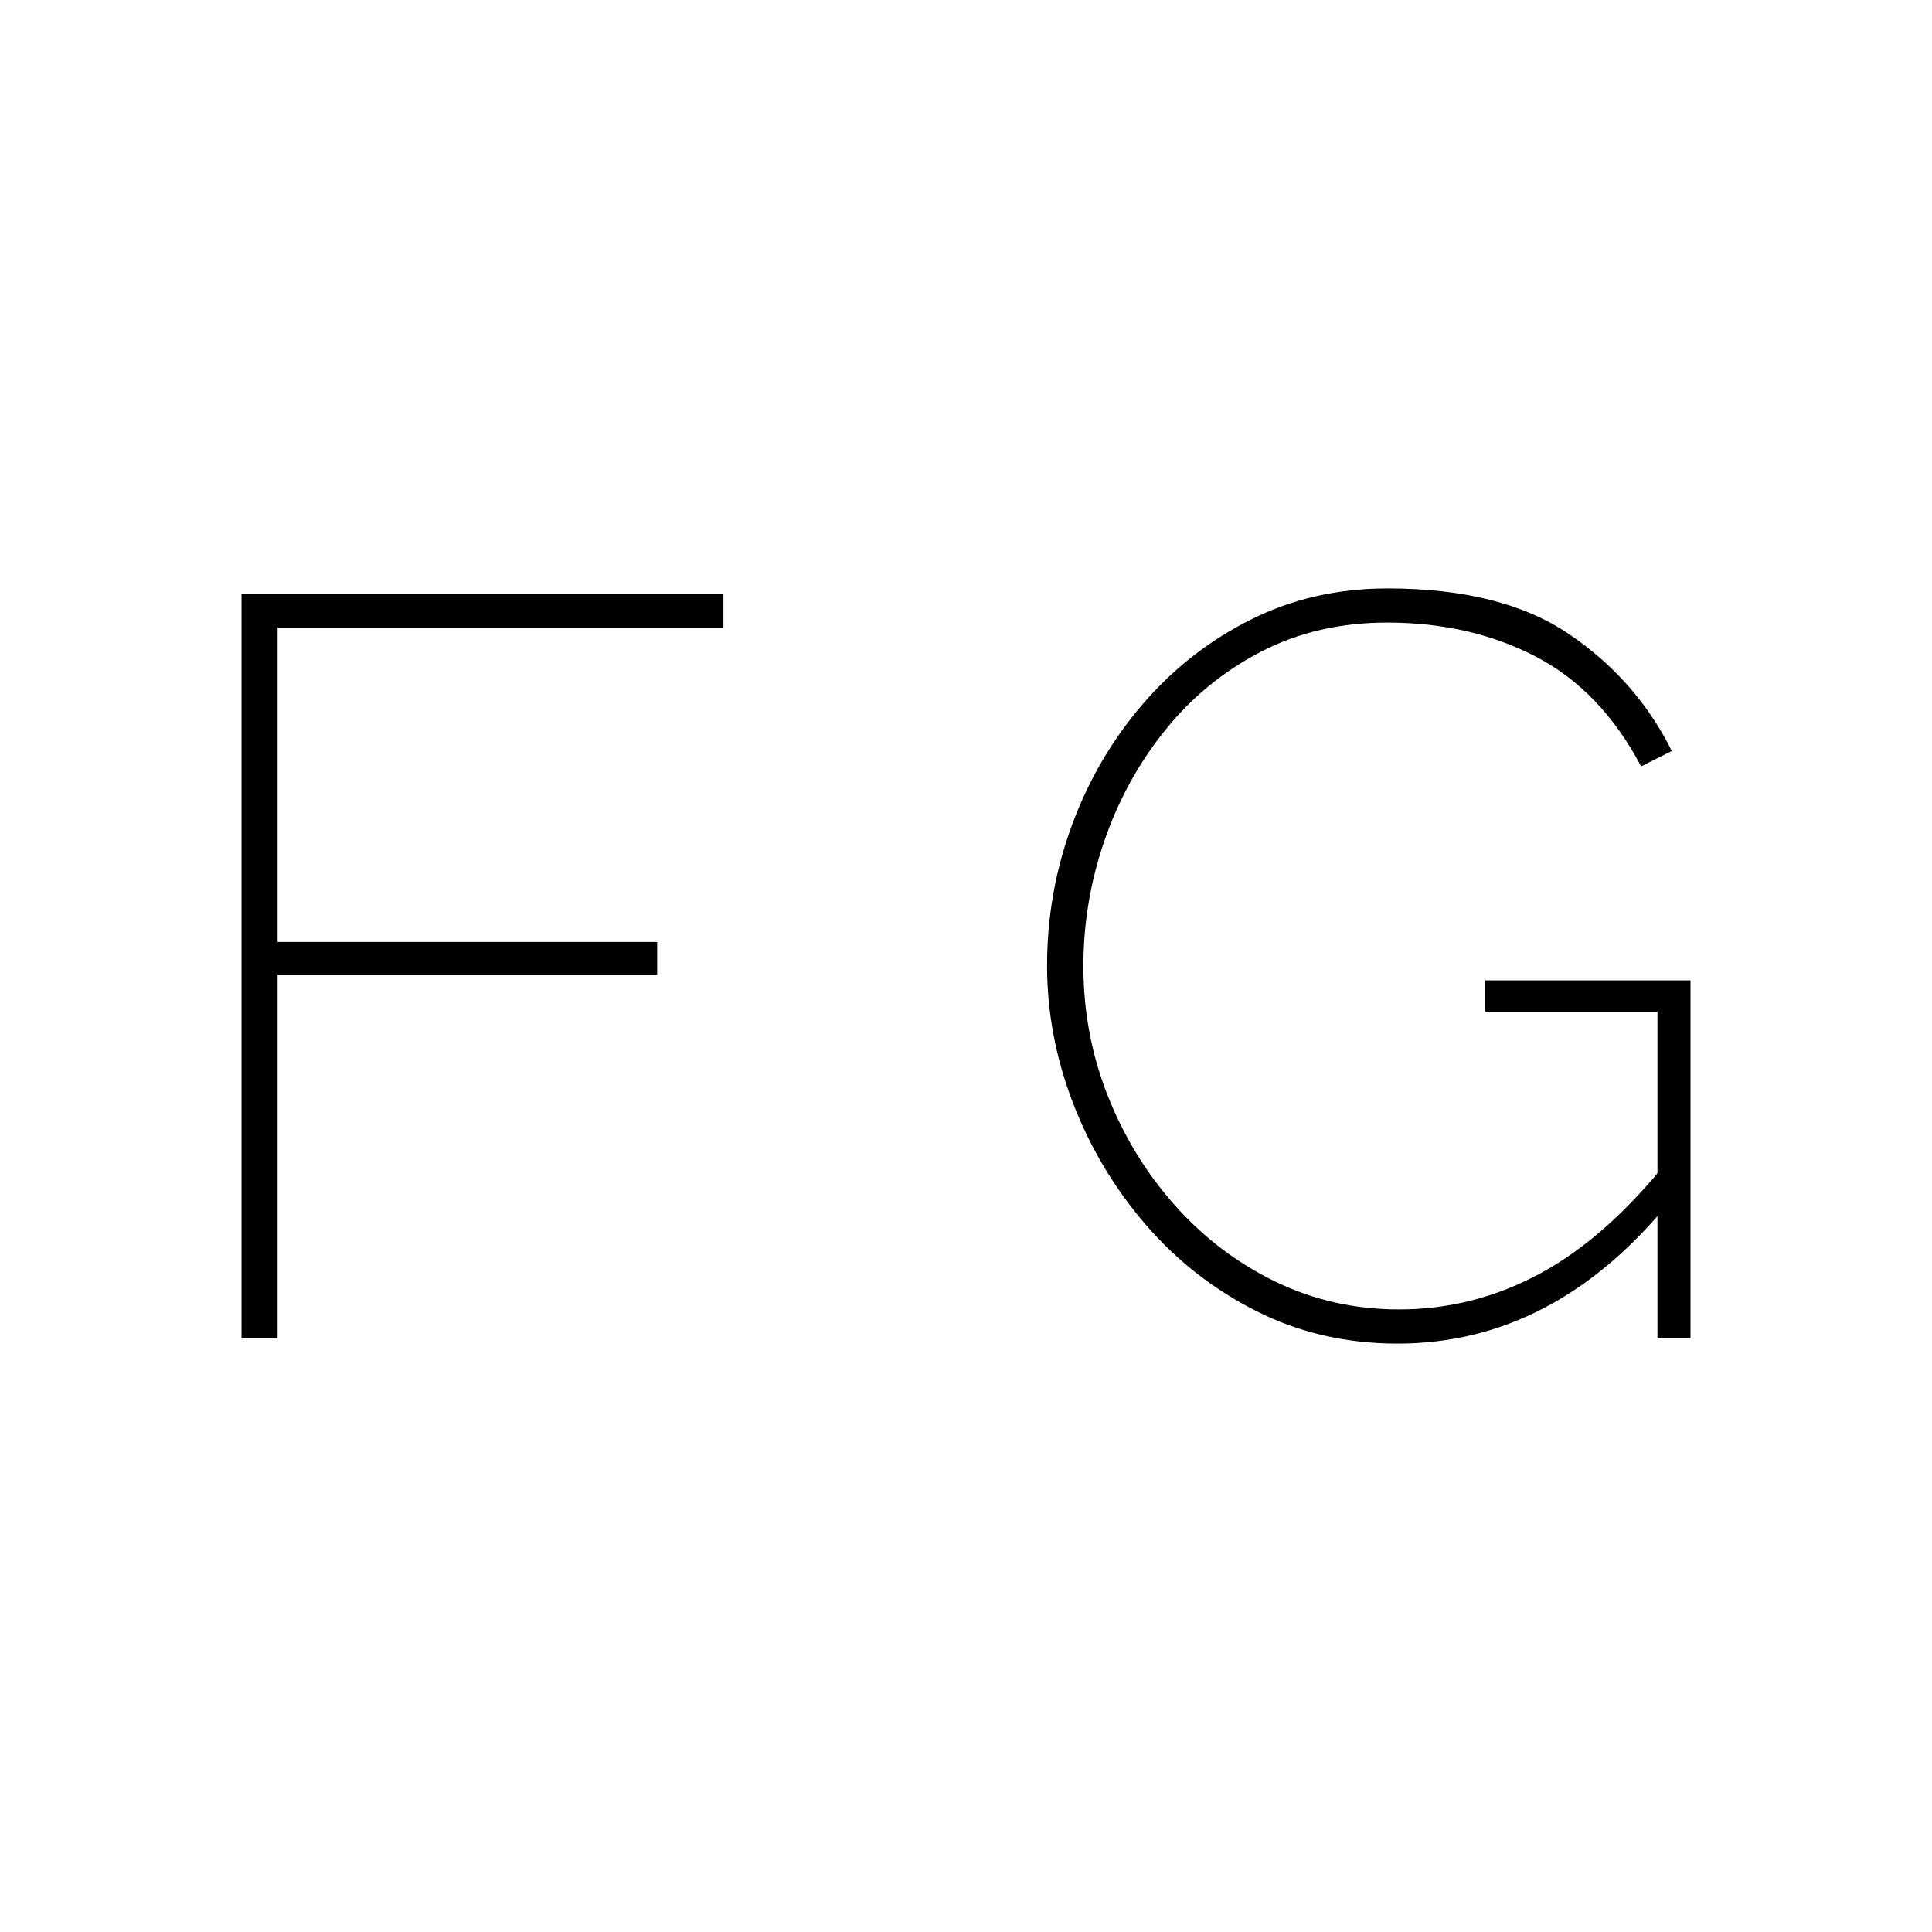
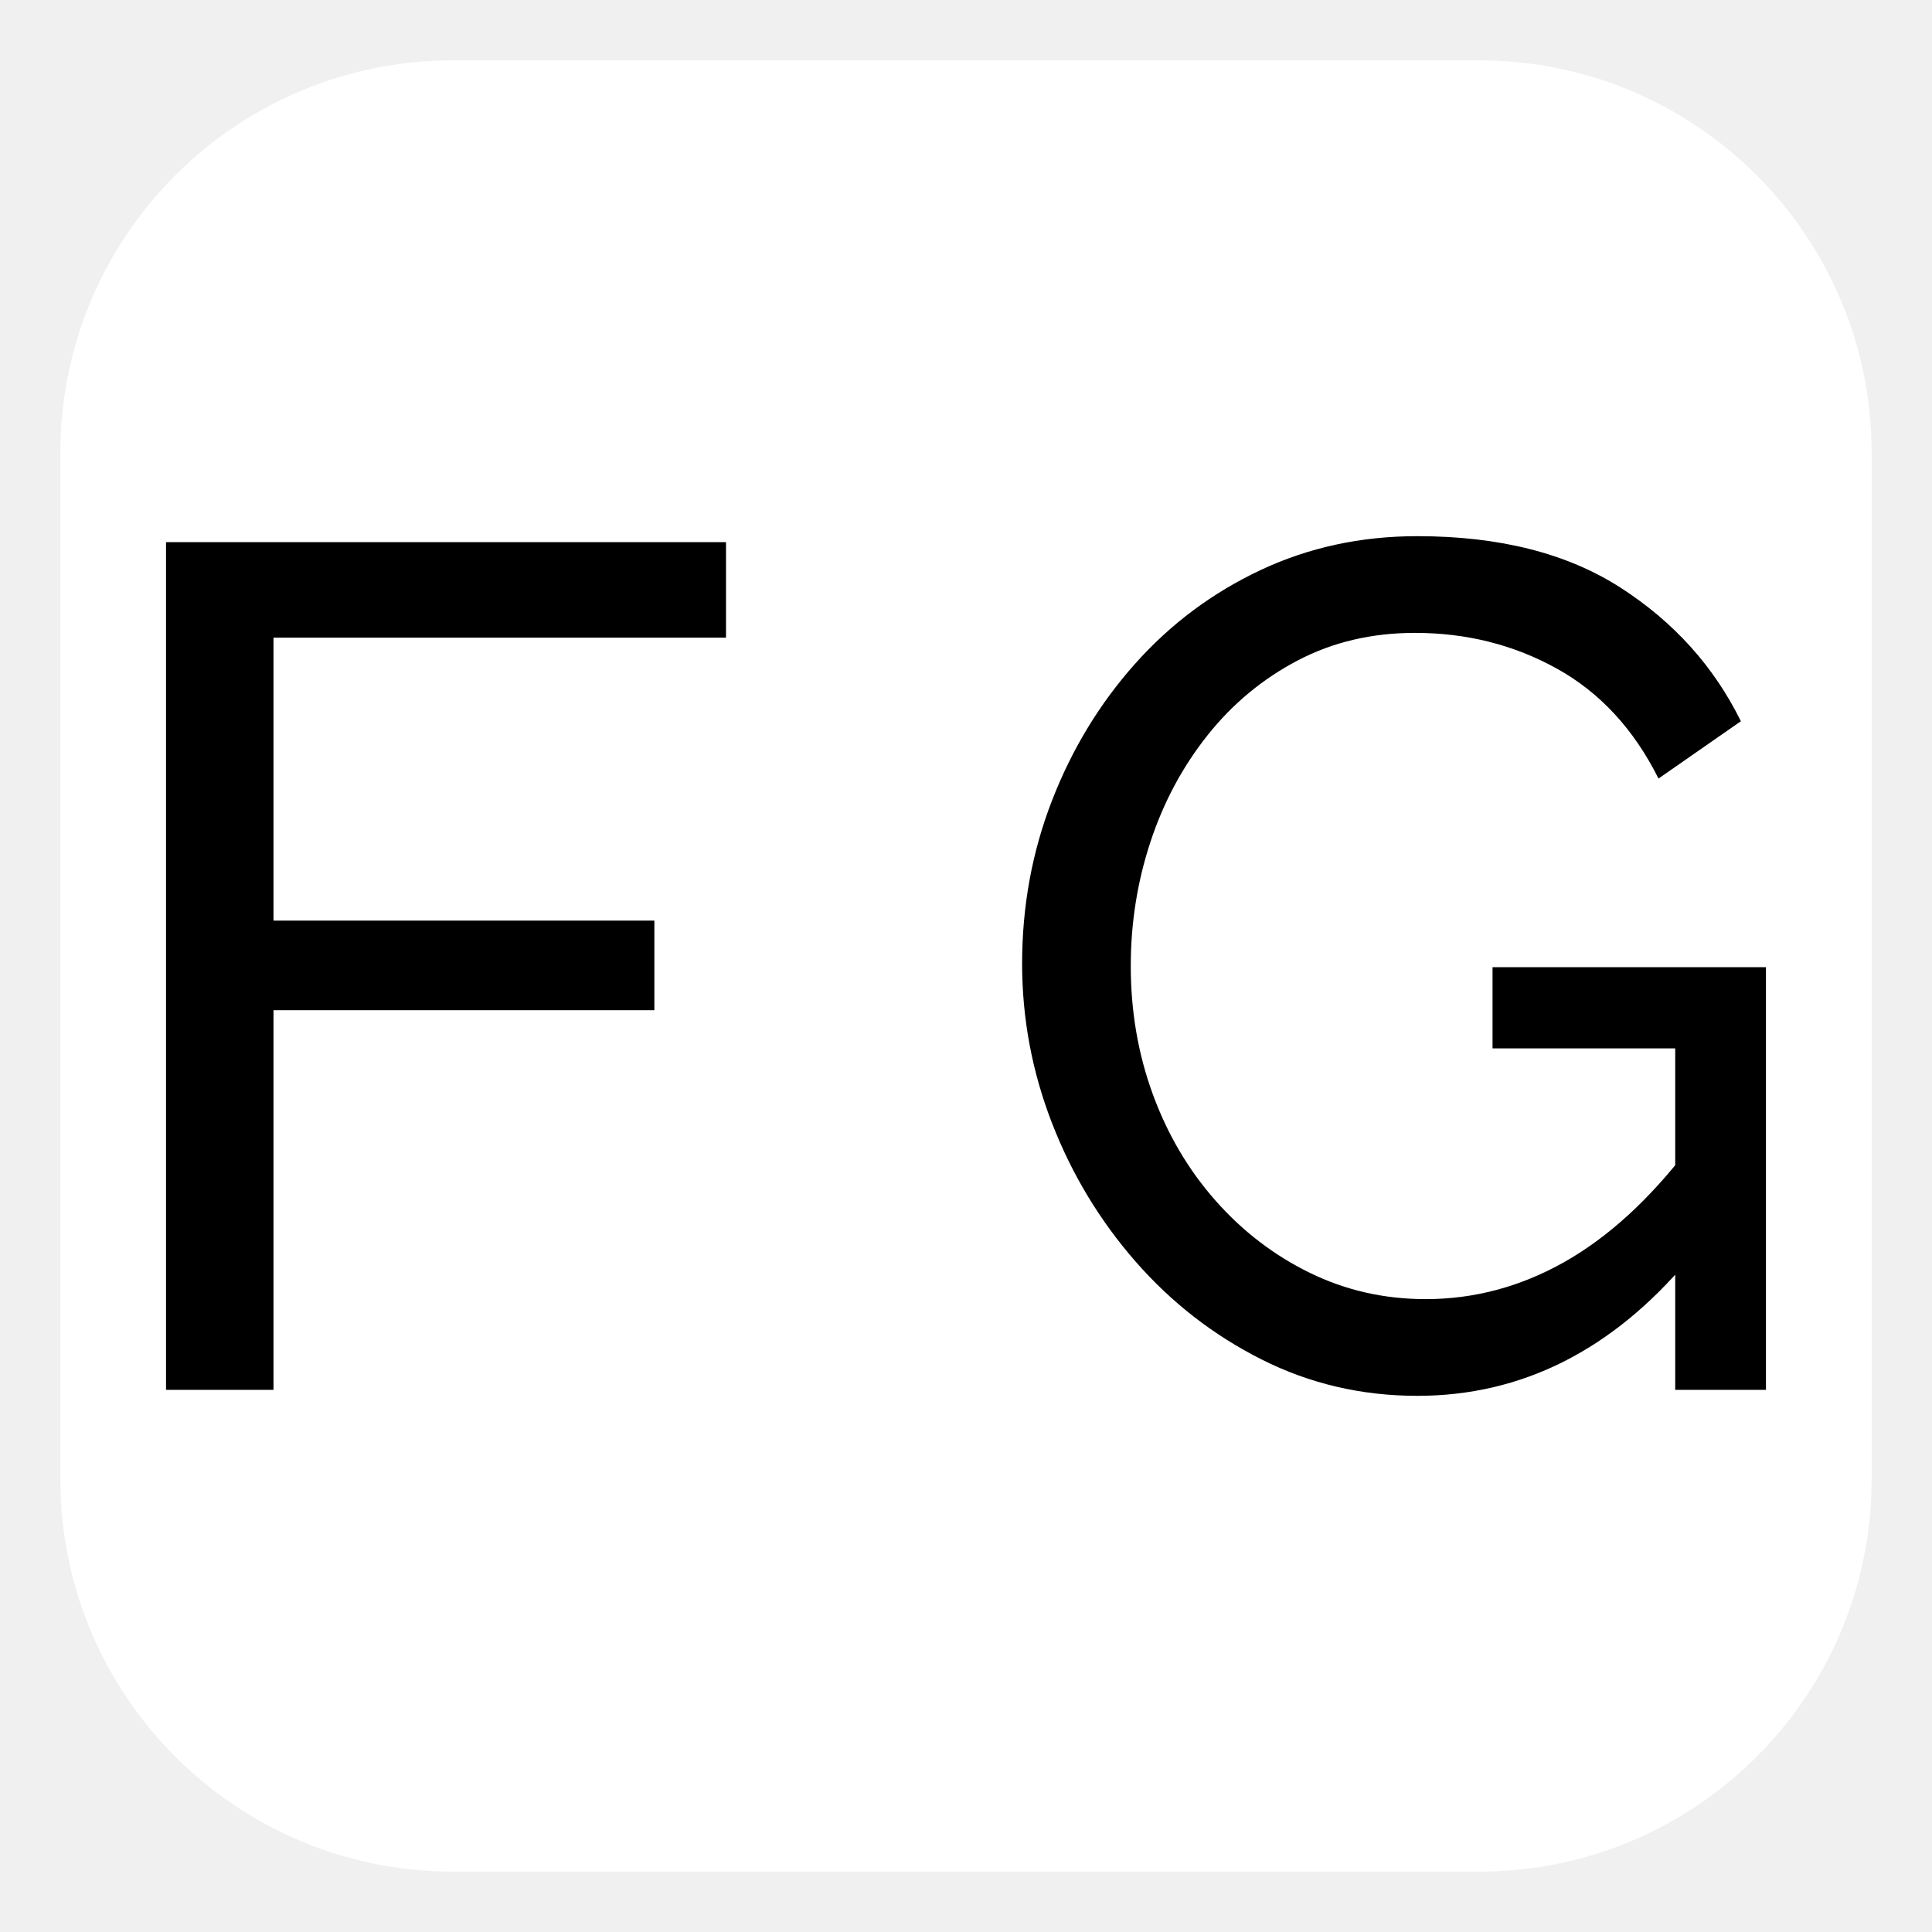
<svg xmlns="http://www.w3.org/2000/svg" viewBox="0 0 64 64" role="img" aria-label="FG">
-   <rect width="64" height="64" fill="#ffffff" />
-   <path fill="#000000" transform="translate(4.6605 44.3344) scale(0.034745 -0.034745)" d="M96.116 0.0V710.0H555.588V677.641H130.535V377.914H492.412V346.585H130.535V0.0ZM1198.322 -5.0Q1125.146 -5.0 1063.852 25.897Q1002.558 56.794 957.955 108.691Q913.352 160.588 888.749 224.691Q864.146 288.794 864.146 355.412Q864.146 425.03 887.955 489.53Q911.764 554.03 955.47 604.824Q999.176 655.618 1058.485 685.309Q1117.794 715.0 1188.794 715.0Q1297.352 715.0 1361.573 671.603Q1425.794 628.206 1459.794 560.0L1430.495 545.349Q1392.349 617.671 1330.012 650.053Q1267.674 682.435 1188.382 682.435Q1121.678 682.435 1068.15 654.671Q1014.621 626.907 976.769 579.864Q938.917 532.821 918.844 474.483Q898.771 416.146 898.771 355.0Q898.771 290.06 922.035 231.223Q945.299 172.385 986.445 126.342Q1027.591 80.299 1082.12 53.932Q1136.648 27.565 1199.764 27.565Q1271.086 27.565 1334.821 62.138Q1398.555 96.711 1457.877 171.827V130.439Q1347.585 -5.0 1198.322 -5.0ZM1446.083 311.409H1281.967V341.296H1477.618V0.0H1446.083Z" />
+   <rect x="2" y="2" width="60" height="60" rx="13" fill="#ffffff" />
+   <path fill="#000000" transform="translate(2.1381 46.041) scale(0.039552 -0.039552)" d="M85 0V710H554V630H175V393H494V318H175V0ZM1133 -5Q1063 -5 1002.5 25.5Q942 56 897.0 107.5Q852 159 827.0 223.5Q802 288 802 357Q802 429 827.0 493.5Q852 558 896.5 608.0Q941 658 1001.5 686.5Q1062 715 1133 715Q1236 715 1303.0 672.0Q1370 629 1404 560L1335 512Q1304 574 1250.0 604.0Q1196 634 1131 634Q1077 634 1033.0 611.0Q989 588 957.5 548.5Q926 509 909.5 459.0Q893 409 893 355Q893 298 911.5 247.5Q930 197 964.0 158.5Q998 120 1043.0 98.0Q1088 76 1140 76Q1201 76 1256.0 107.0Q1311 138 1360 202V109Q1264 -5 1133 -5ZM1349 286H1196V354H1425V0H1349Z" />
</svg>
